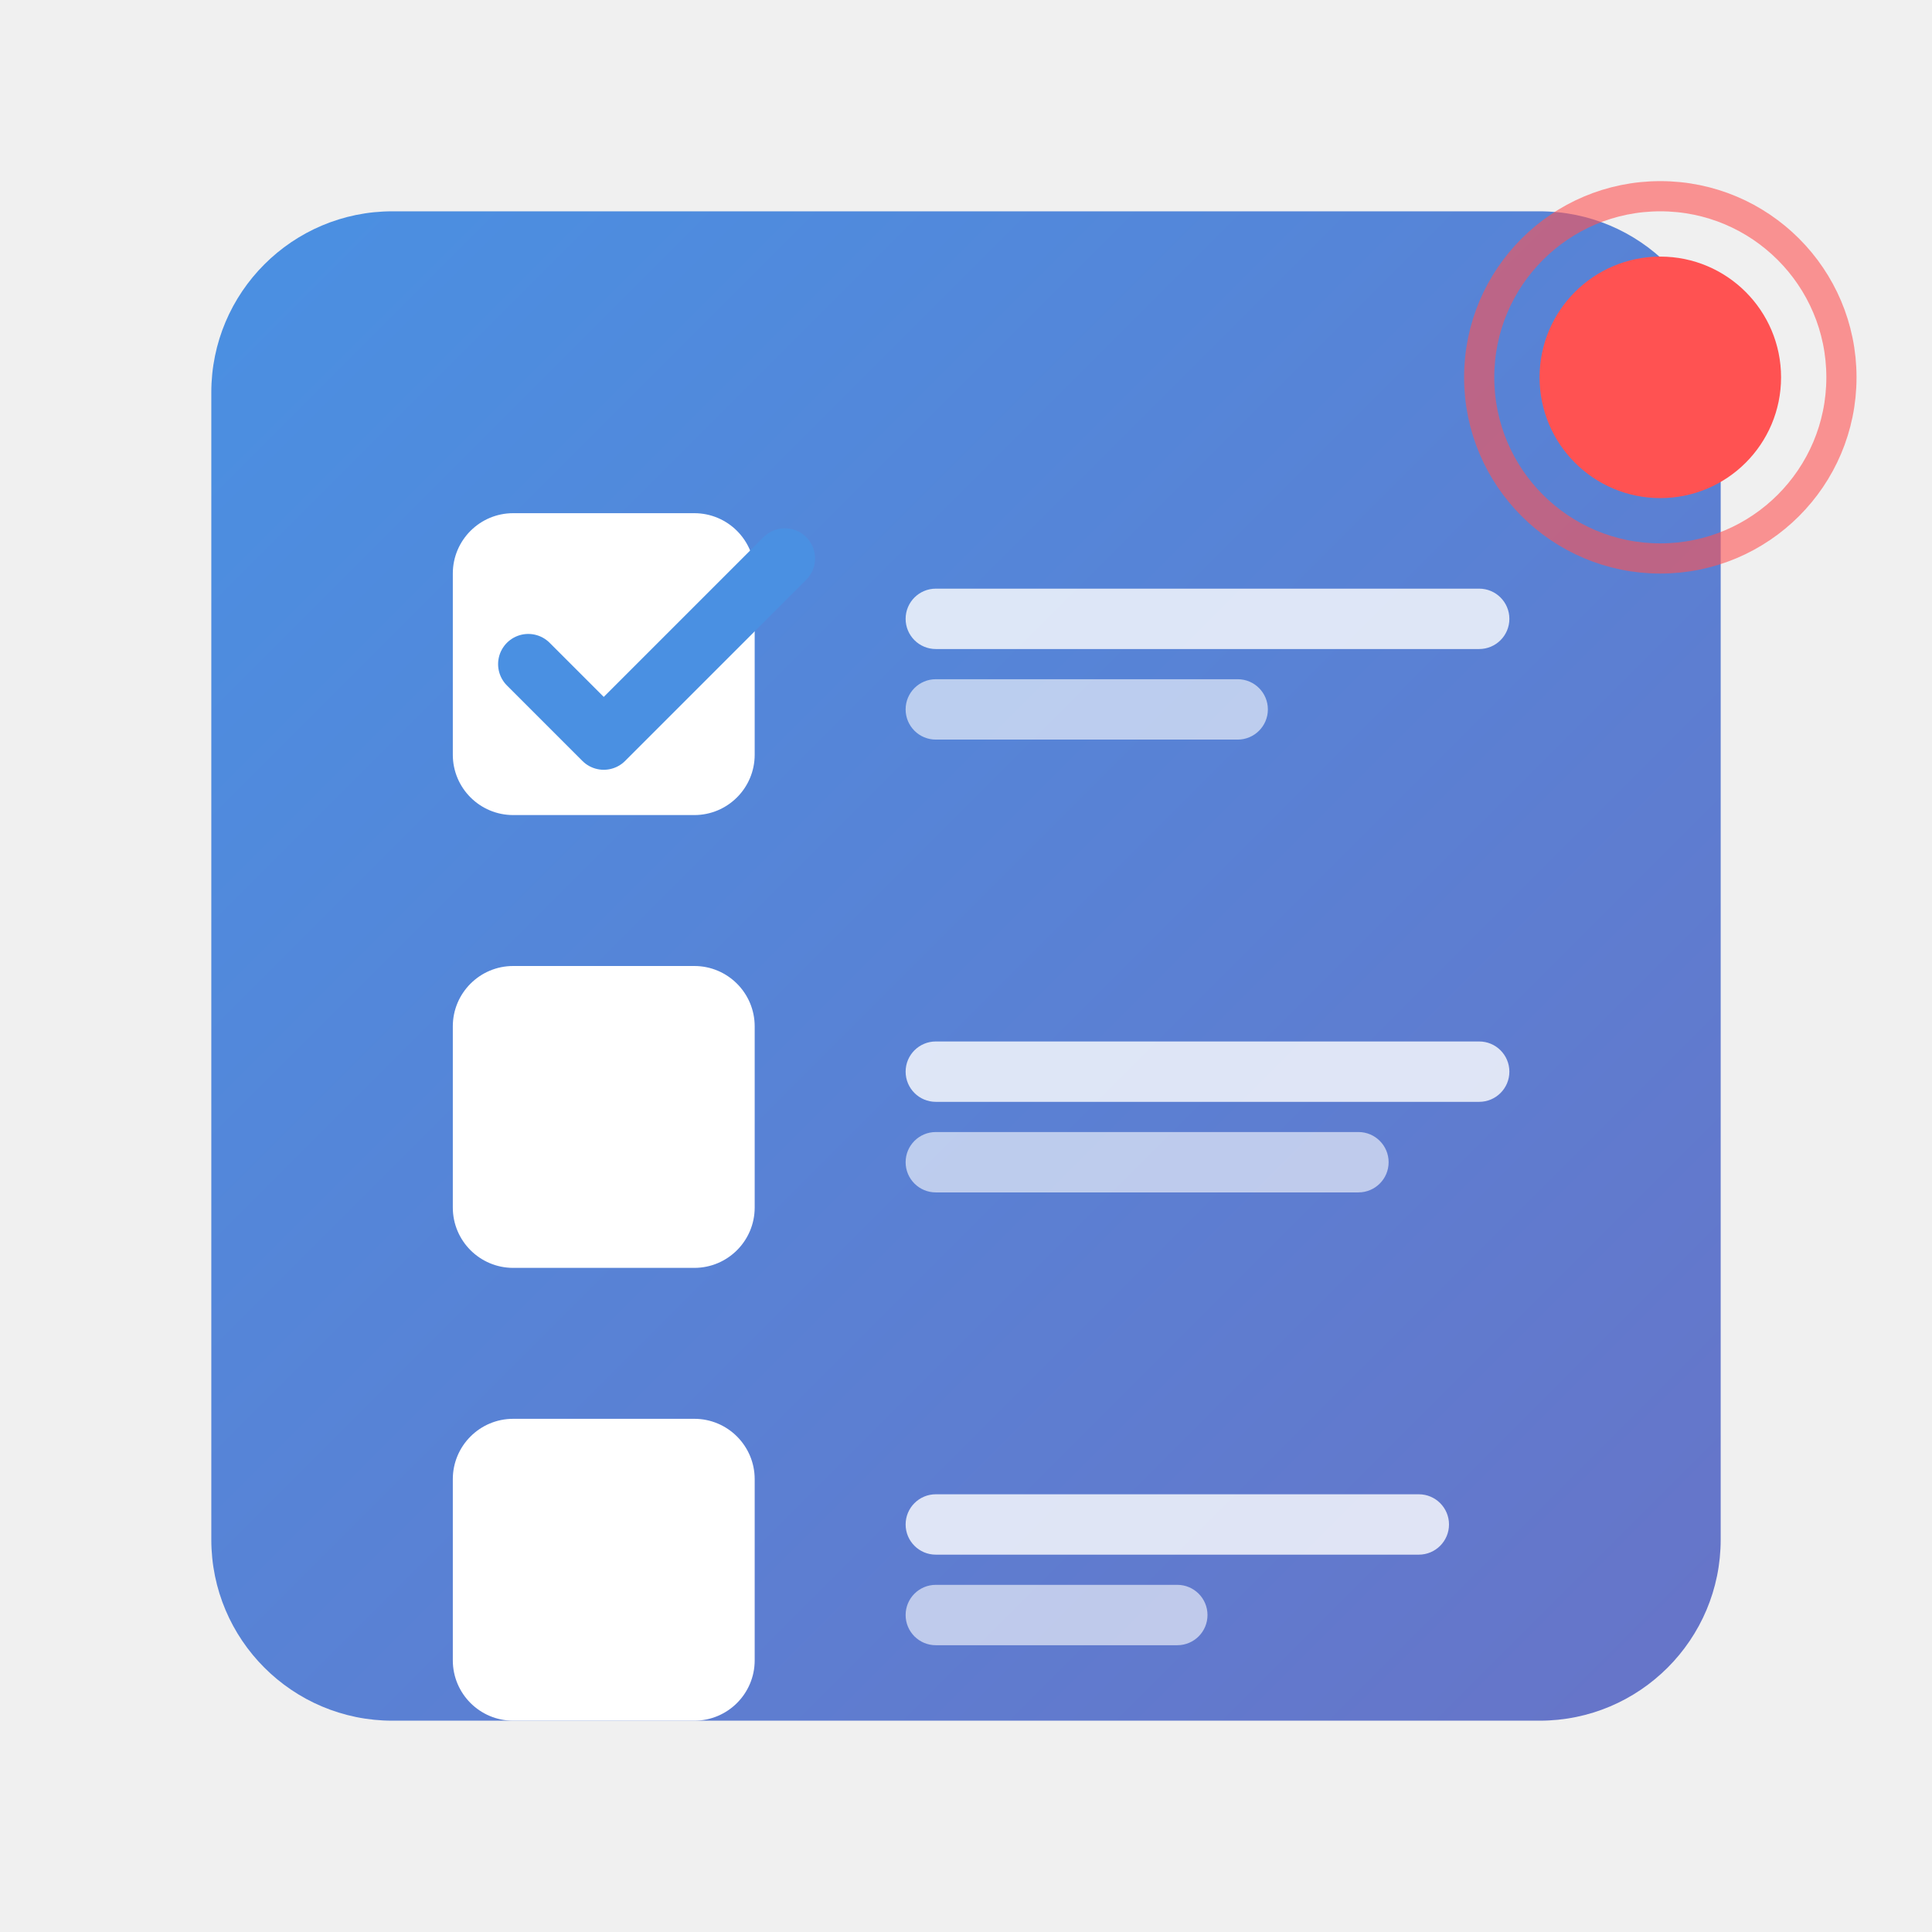
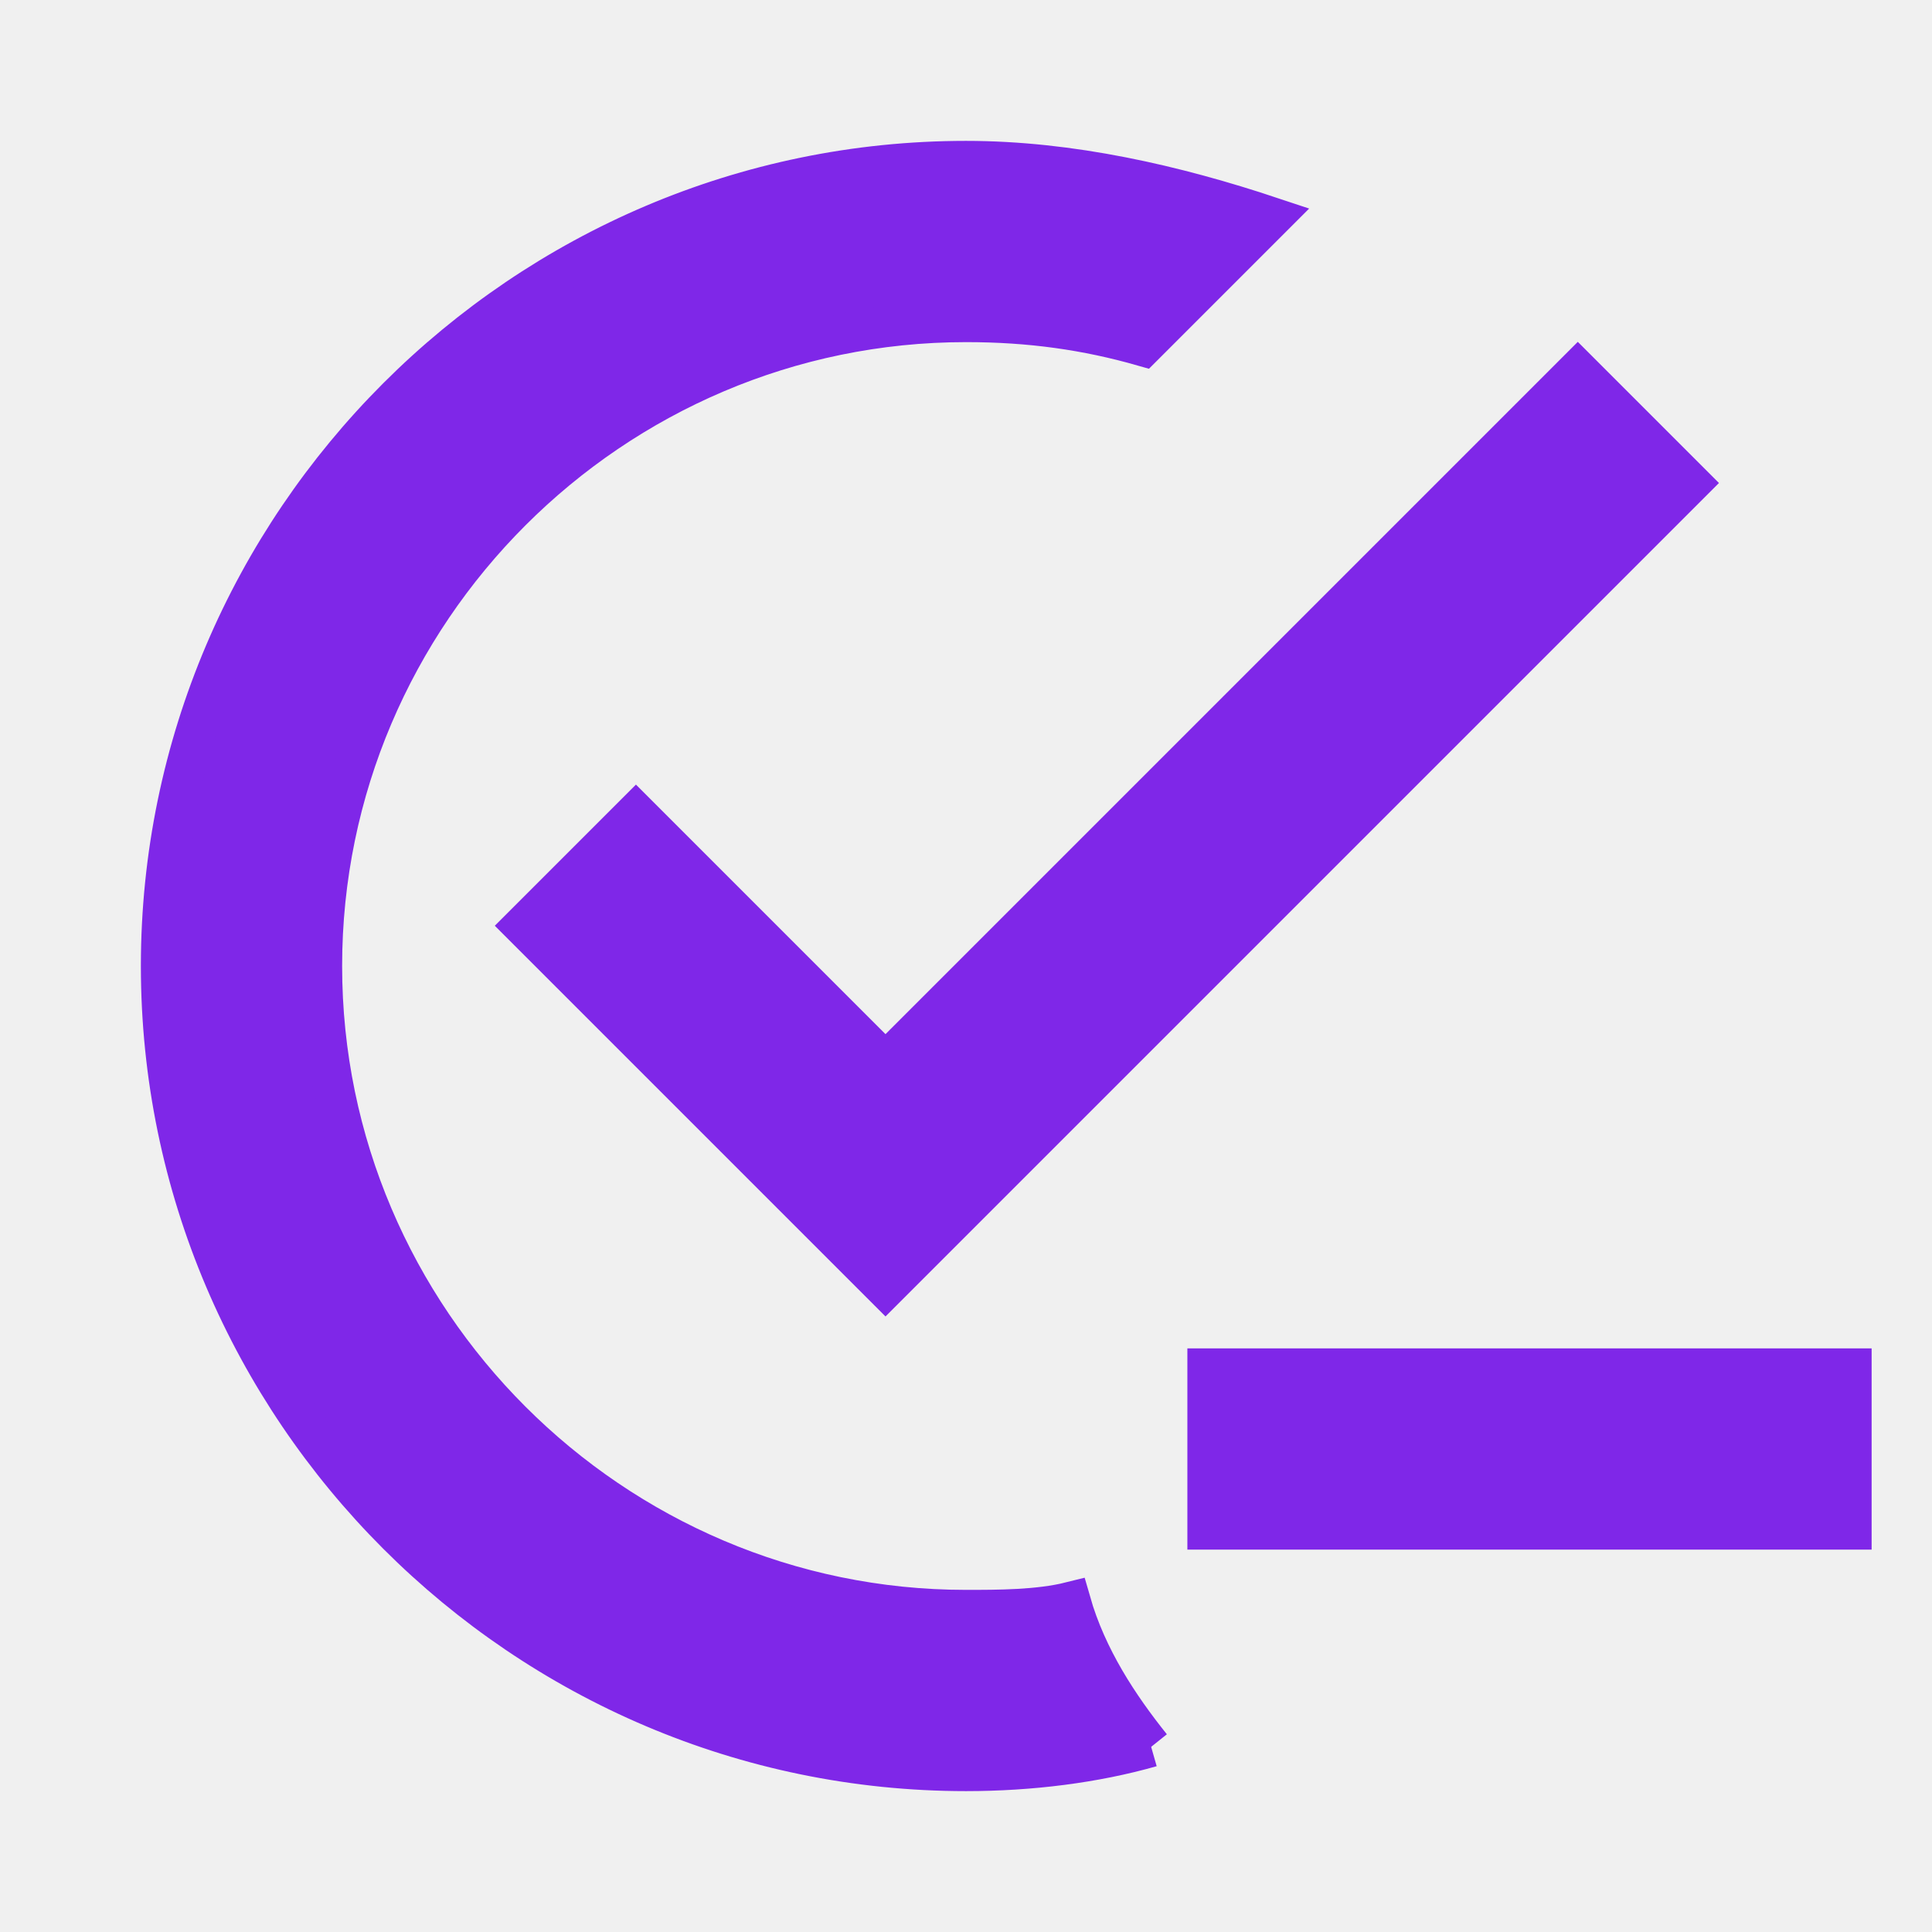
- <svg xmlns="http://www.w3.org/2000/svg" width="128" height="128" viewBox="0 0 128 128">
-   <defs>
-     <linearGradient id="gradient" x1="0%" y1="0%" x2="100%" y2="100%">
-       <stop offset="0%" stop-color="#4a90e2" />
-       <stop offset="100%" stop-color="#6774c8" />
-     </linearGradient>
-   </defs>
-   <rect x="14" y="14" width="100" height="100" rx="12" fill="url(#gradient)" />
-   <rect x="30" y="34" width="20" height="20" rx="4" fill="#FFFFFF" />
-   <path d="M35 44 L40 49 L52 37" stroke="#4a90e2" stroke-width="4" stroke-linecap="round" stroke-linejoin="round" fill="none" />
-   <rect x="60" y="39" width="40" height="4" rx="2" fill="#FFFFFF" opacity="0.8" />
-   <rect x="60" y="45" width="24" height="4" rx="2" fill="#FFFFFF" opacity="0.6" />
-   <rect x="30" y="64" width="20" height="20" rx="4" fill="#FFFFFF" />
-   <rect x="60" y="69" width="40" height="4" rx="2" fill="#FFFFFF" opacity="0.8" />
-   <rect x="60" y="75" width="32" height="4" rx="2" fill="#FFFFFF" opacity="0.6" />
-   <rect x="30" y="94" width="20" height="20" rx="4" fill="#FFFFFF" />
-   <rect x="60" y="99" width="36" height="4" rx="2" fill="#FFFFFF" opacity="0.8" />
-   <rect x="60" y="105" width="20" height="4" rx="2" fill="#FFFFFF" opacity="0.6" />
-   <circle cx="110" cy="25" r="8" fill="#ff5252" />
-   <circle cx="110" cy="25" r="12" stroke="#ff5252" stroke-width="2" stroke-opacity="0.6" fill="none">
-     <animate attributeName="r" from="8" to="14" dur="1.5s" repeatCount="indefinite" />
-     <animate attributeName="stroke-opacity" from="0.6" to="0" dur="1.5s" repeatCount="indefinite" />
-   </circle>
+ <svg xmlns="http://www.w3.org/2000/svg" width="24" height="24" viewBox="0 0 24 24">
+   <path fill="#7f27e8" d="M14.3 21.7c-.7.2-1.5.3-2.3.3c-5.5 0-10-4.5-10-10S6.5 2 12 2c1.3 0 2.6.3 3.8.7l-1.6 1.6c-.7-.2-1.4-.3-2.2-.3c-4.4 0-8 3.6-8 8s3.6 8 8 8c.4 0 .9 0 1.3-.1c.2.7.6 1.3 1 1.8M7.9 10.1l-1.4 1.4L11 16L21 6l-1.4-1.4l-8.6 8.6zM15 17v2h8v-2z" stroke-width="0.5" stroke="#7f27e8" />
</svg>
